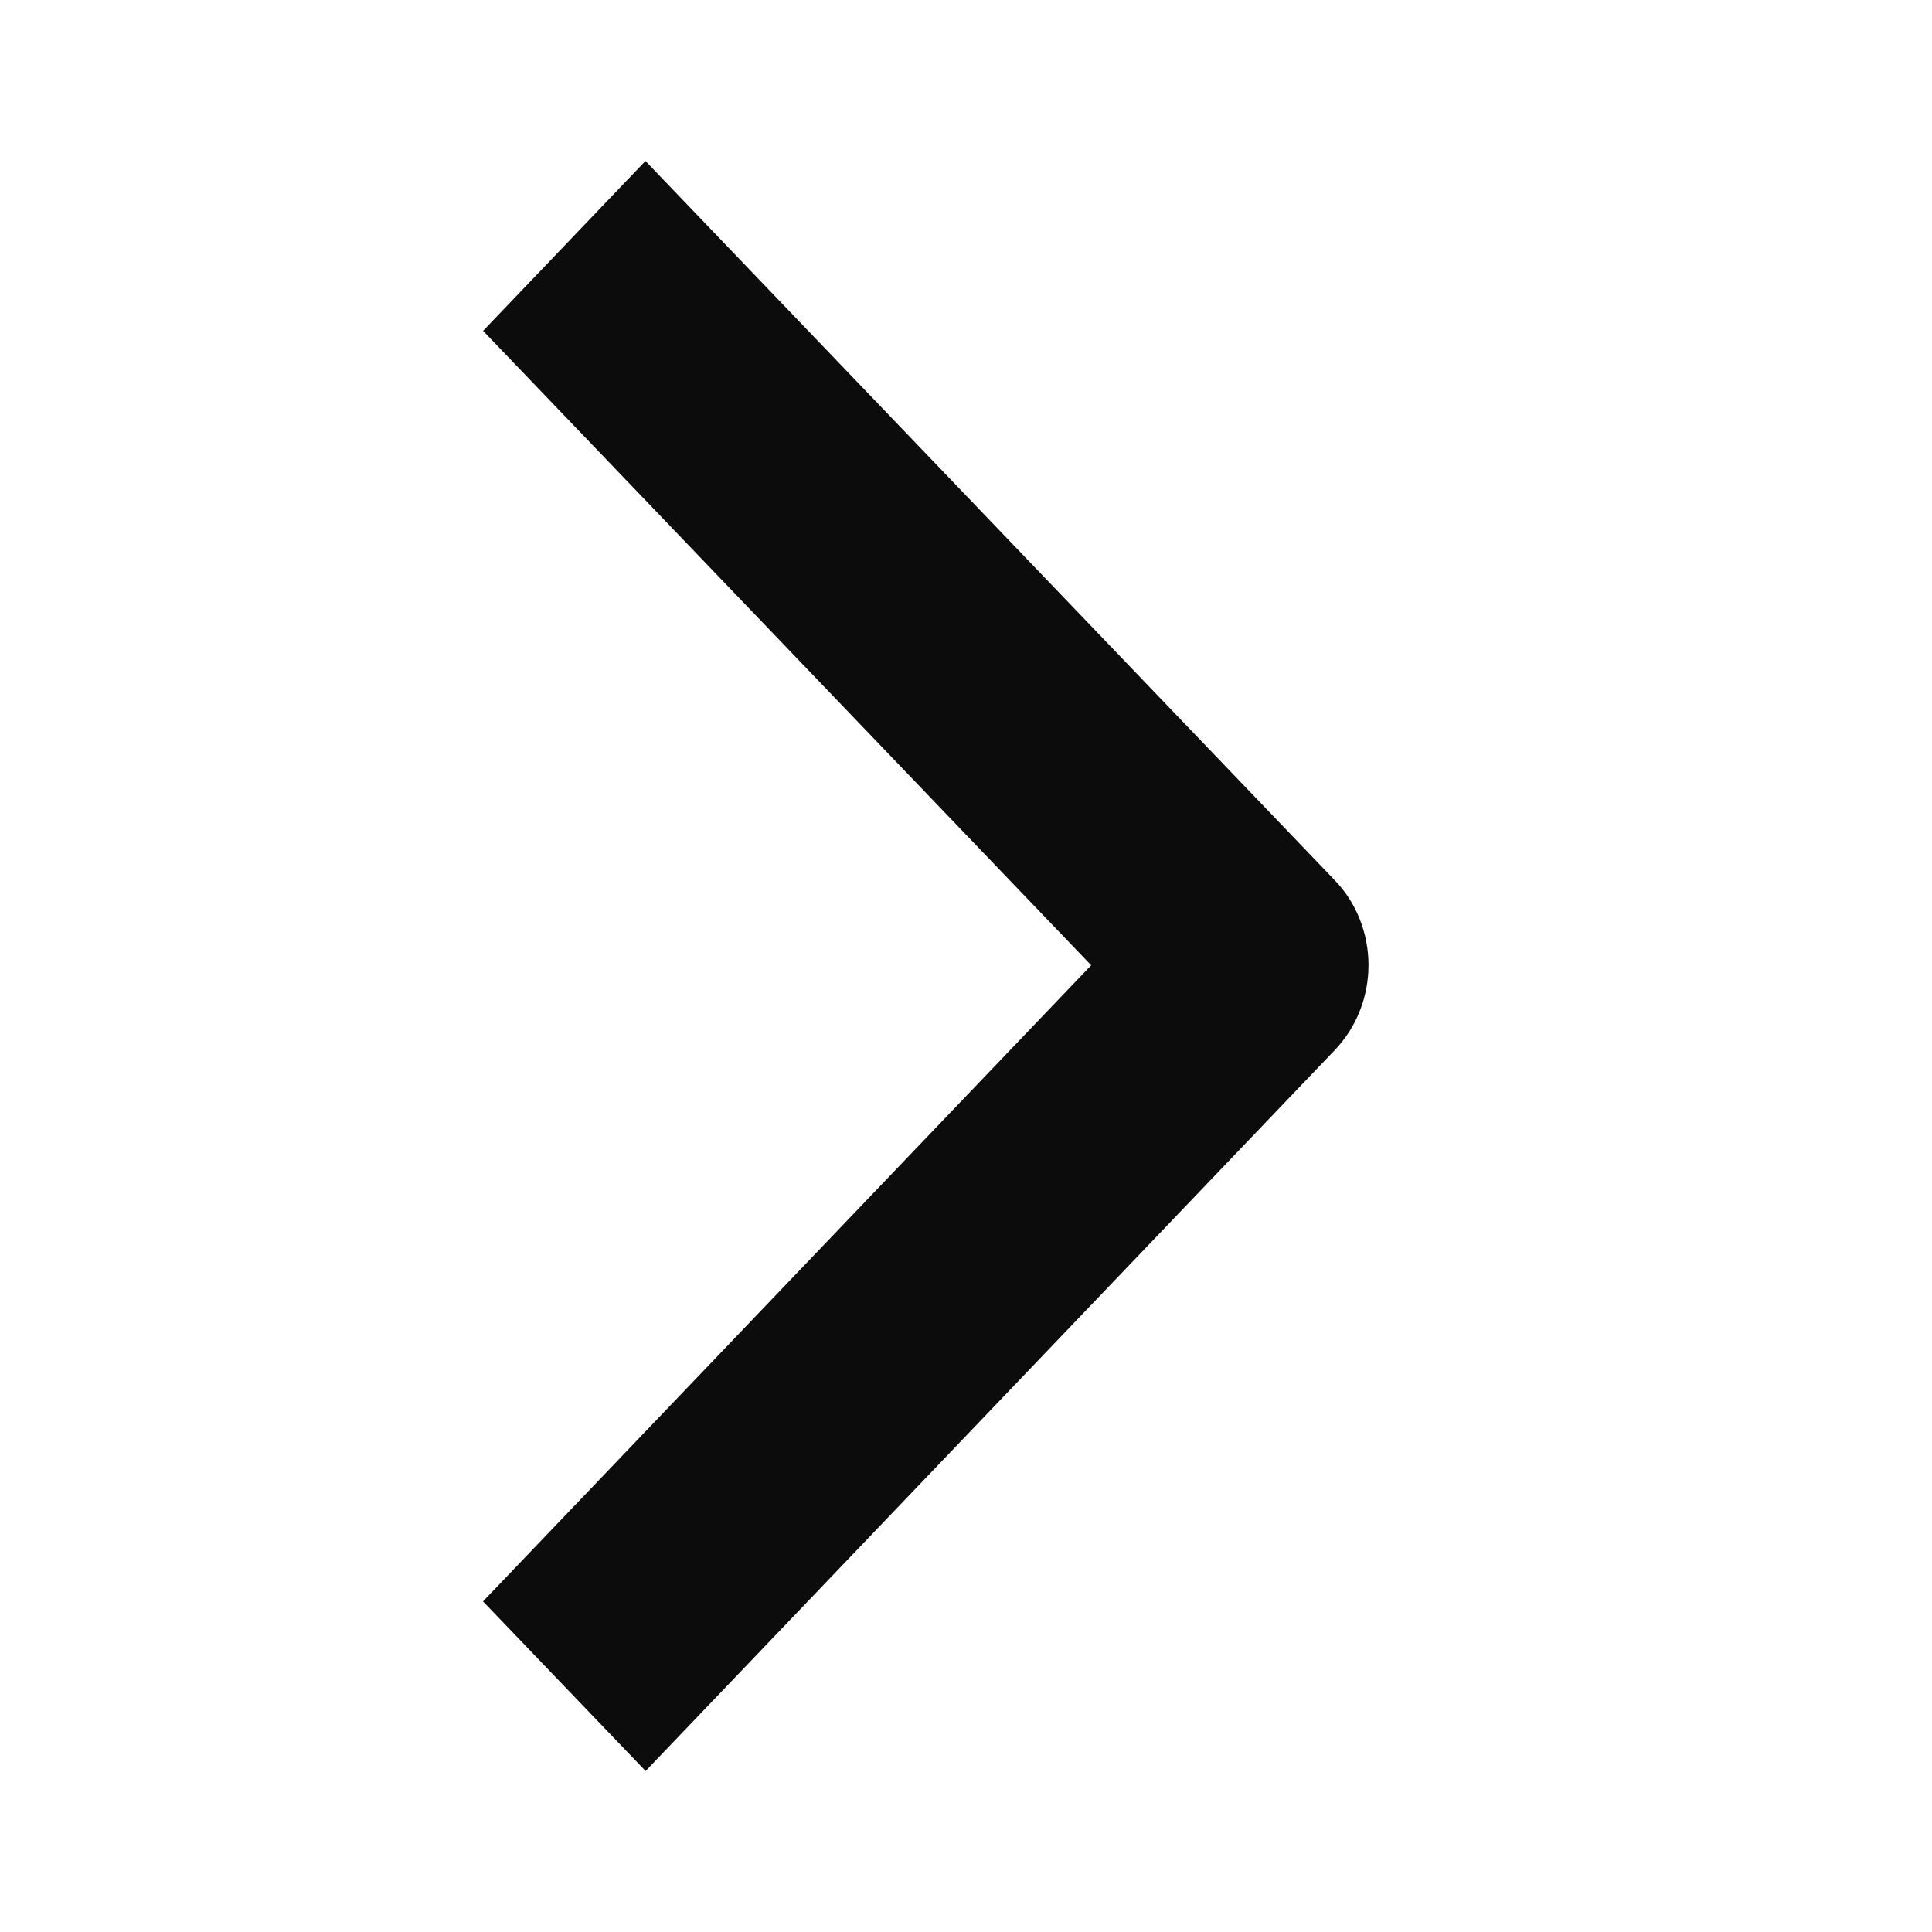
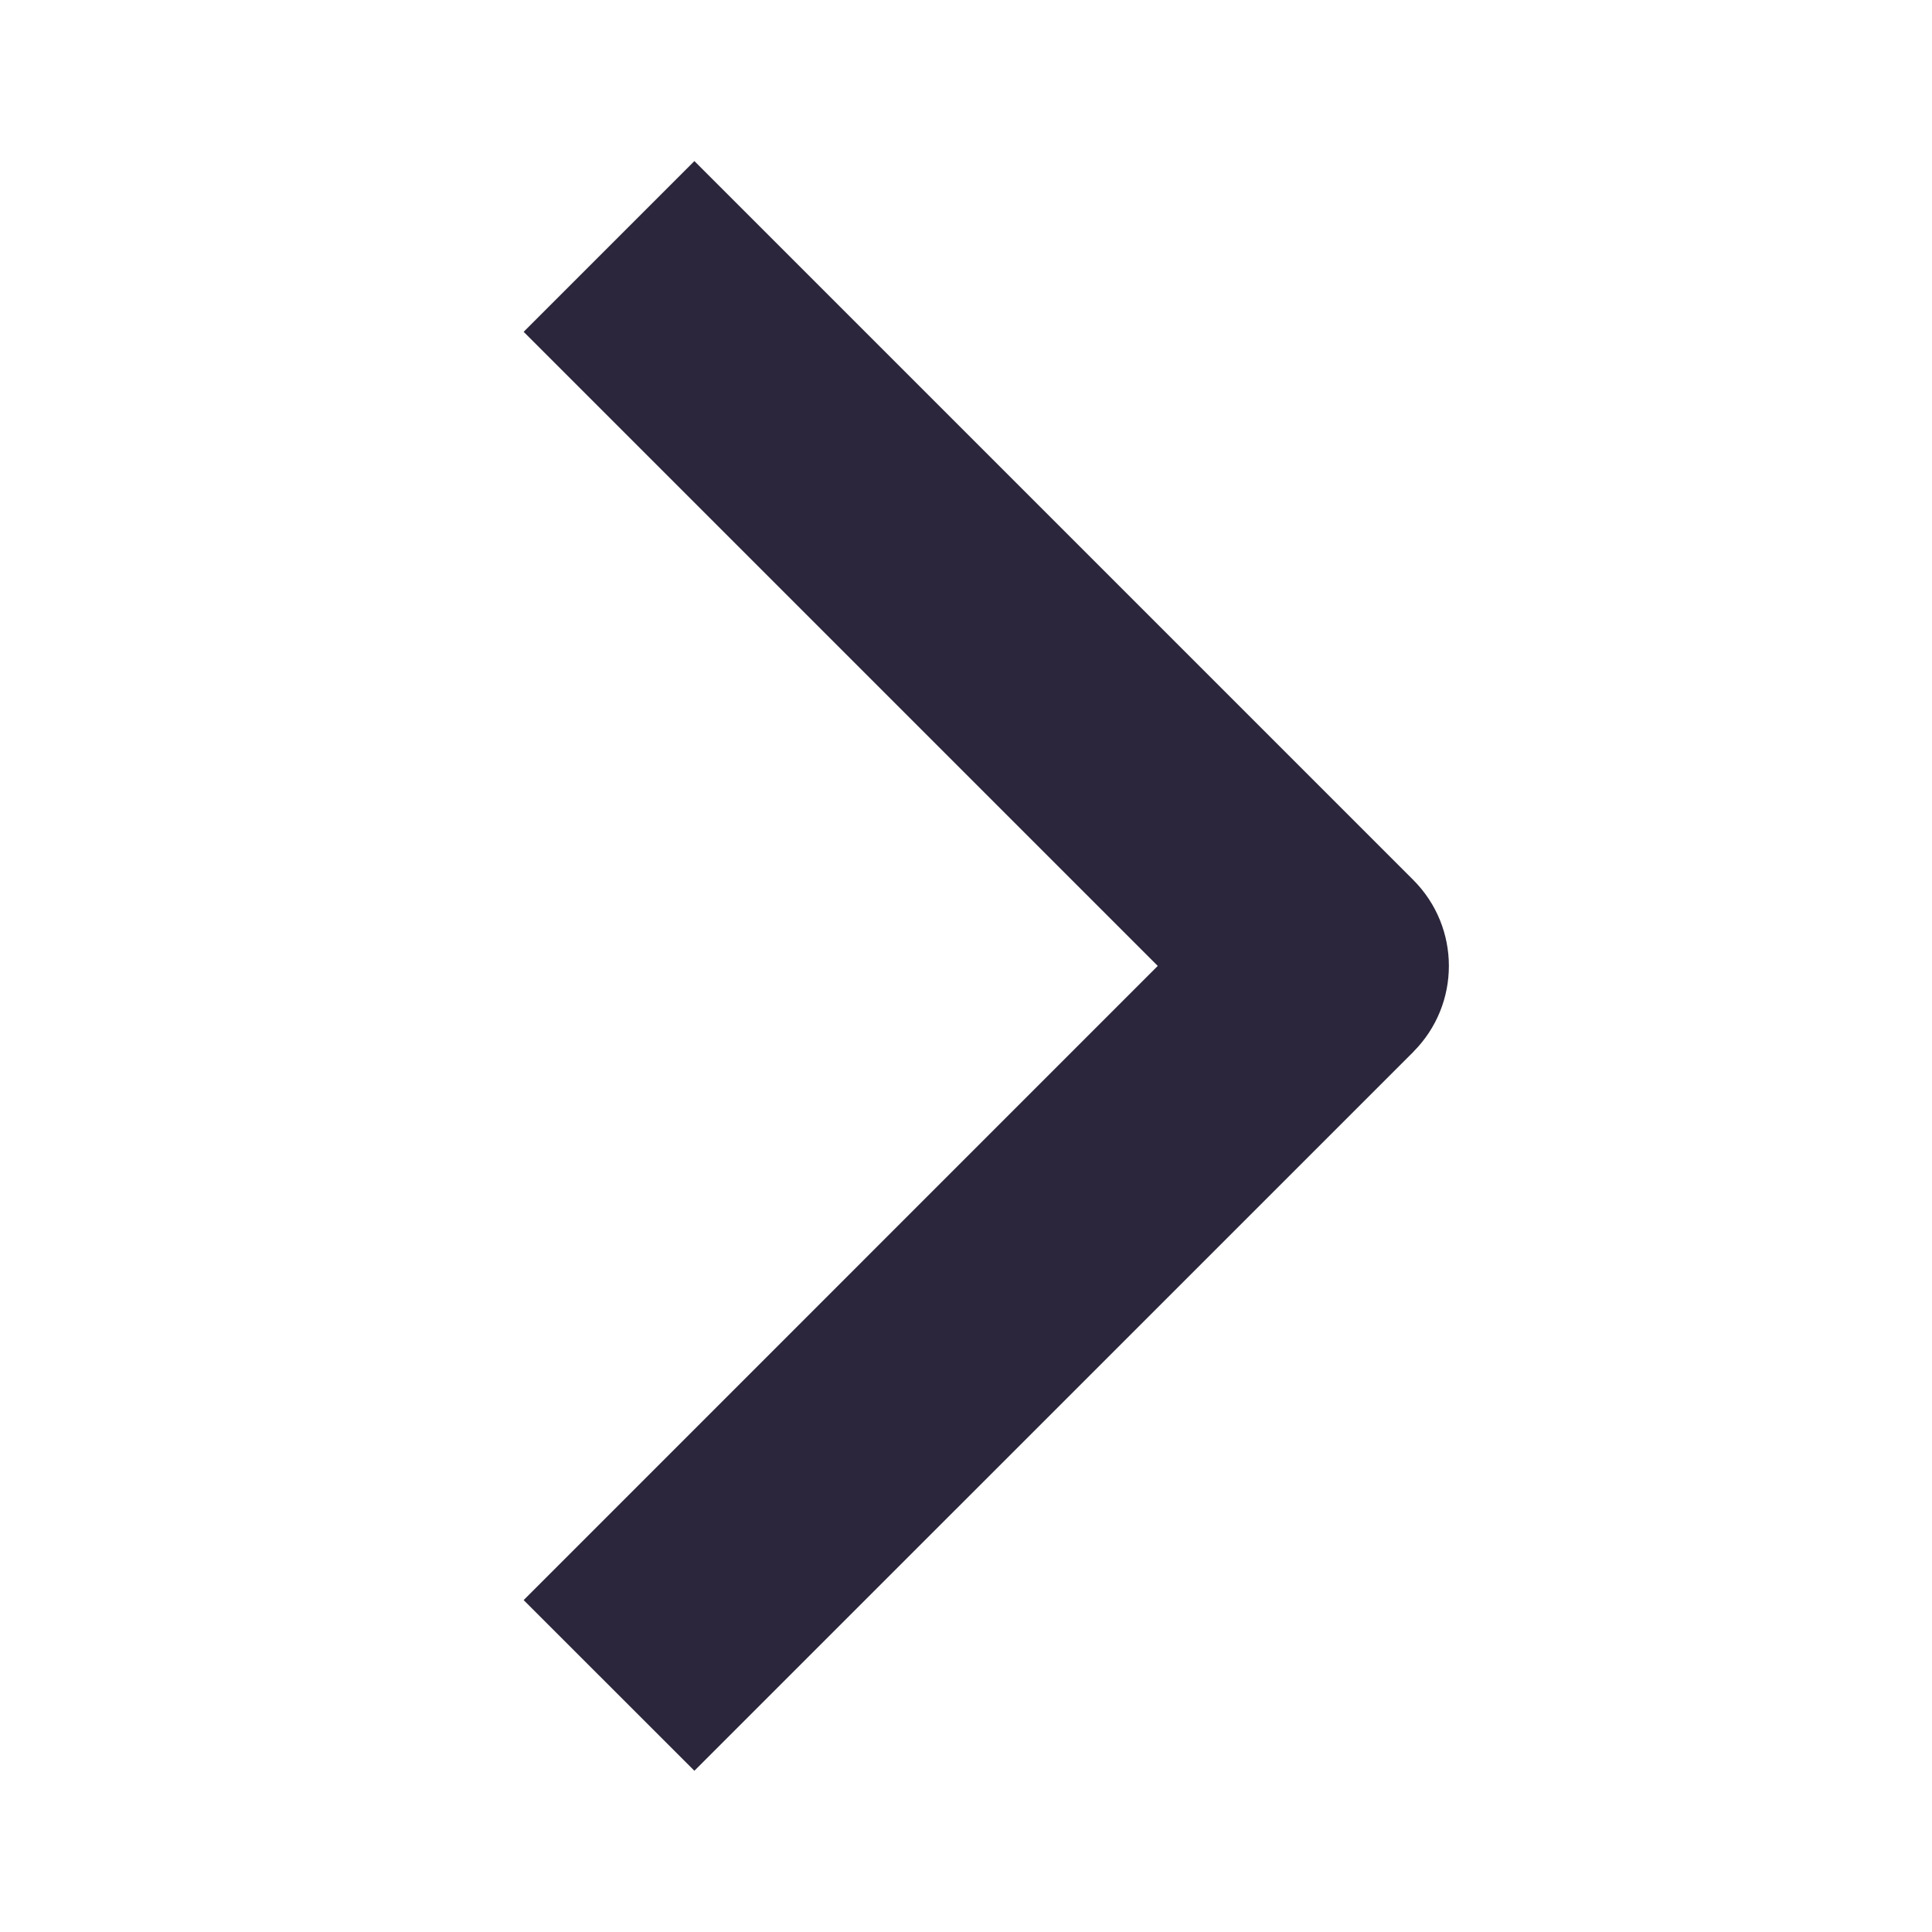
<svg xmlns="http://www.w3.org/2000/svg" fill="none" viewBox="0 0 24 24">
-   <path data-follow-fill="#0C0C0C" fill-rule="evenodd" clip-rule="evenodd" d="M16.581 10.935 8.018 2 6.001 4.11l7.554 7.881L6 19.893 8.02 22l8.563-8.957c.267-.28.417-.659.417-1.054 0-.396-.15-.775-.419-1.054Z" fill="#0C0C0C" />
+   <path fill="#2B263B" d="m17.557 13.067-8.931 8.93-2.121-2.12 7.877-7.878-7.877-7.877 2.121-2.121 8.93 8.93c.59.59.59 1.546 0 2.136Z" clip-rule="evenodd" fill-rule="evenodd" data-follow-fill="#2B263B" />
</svg>
